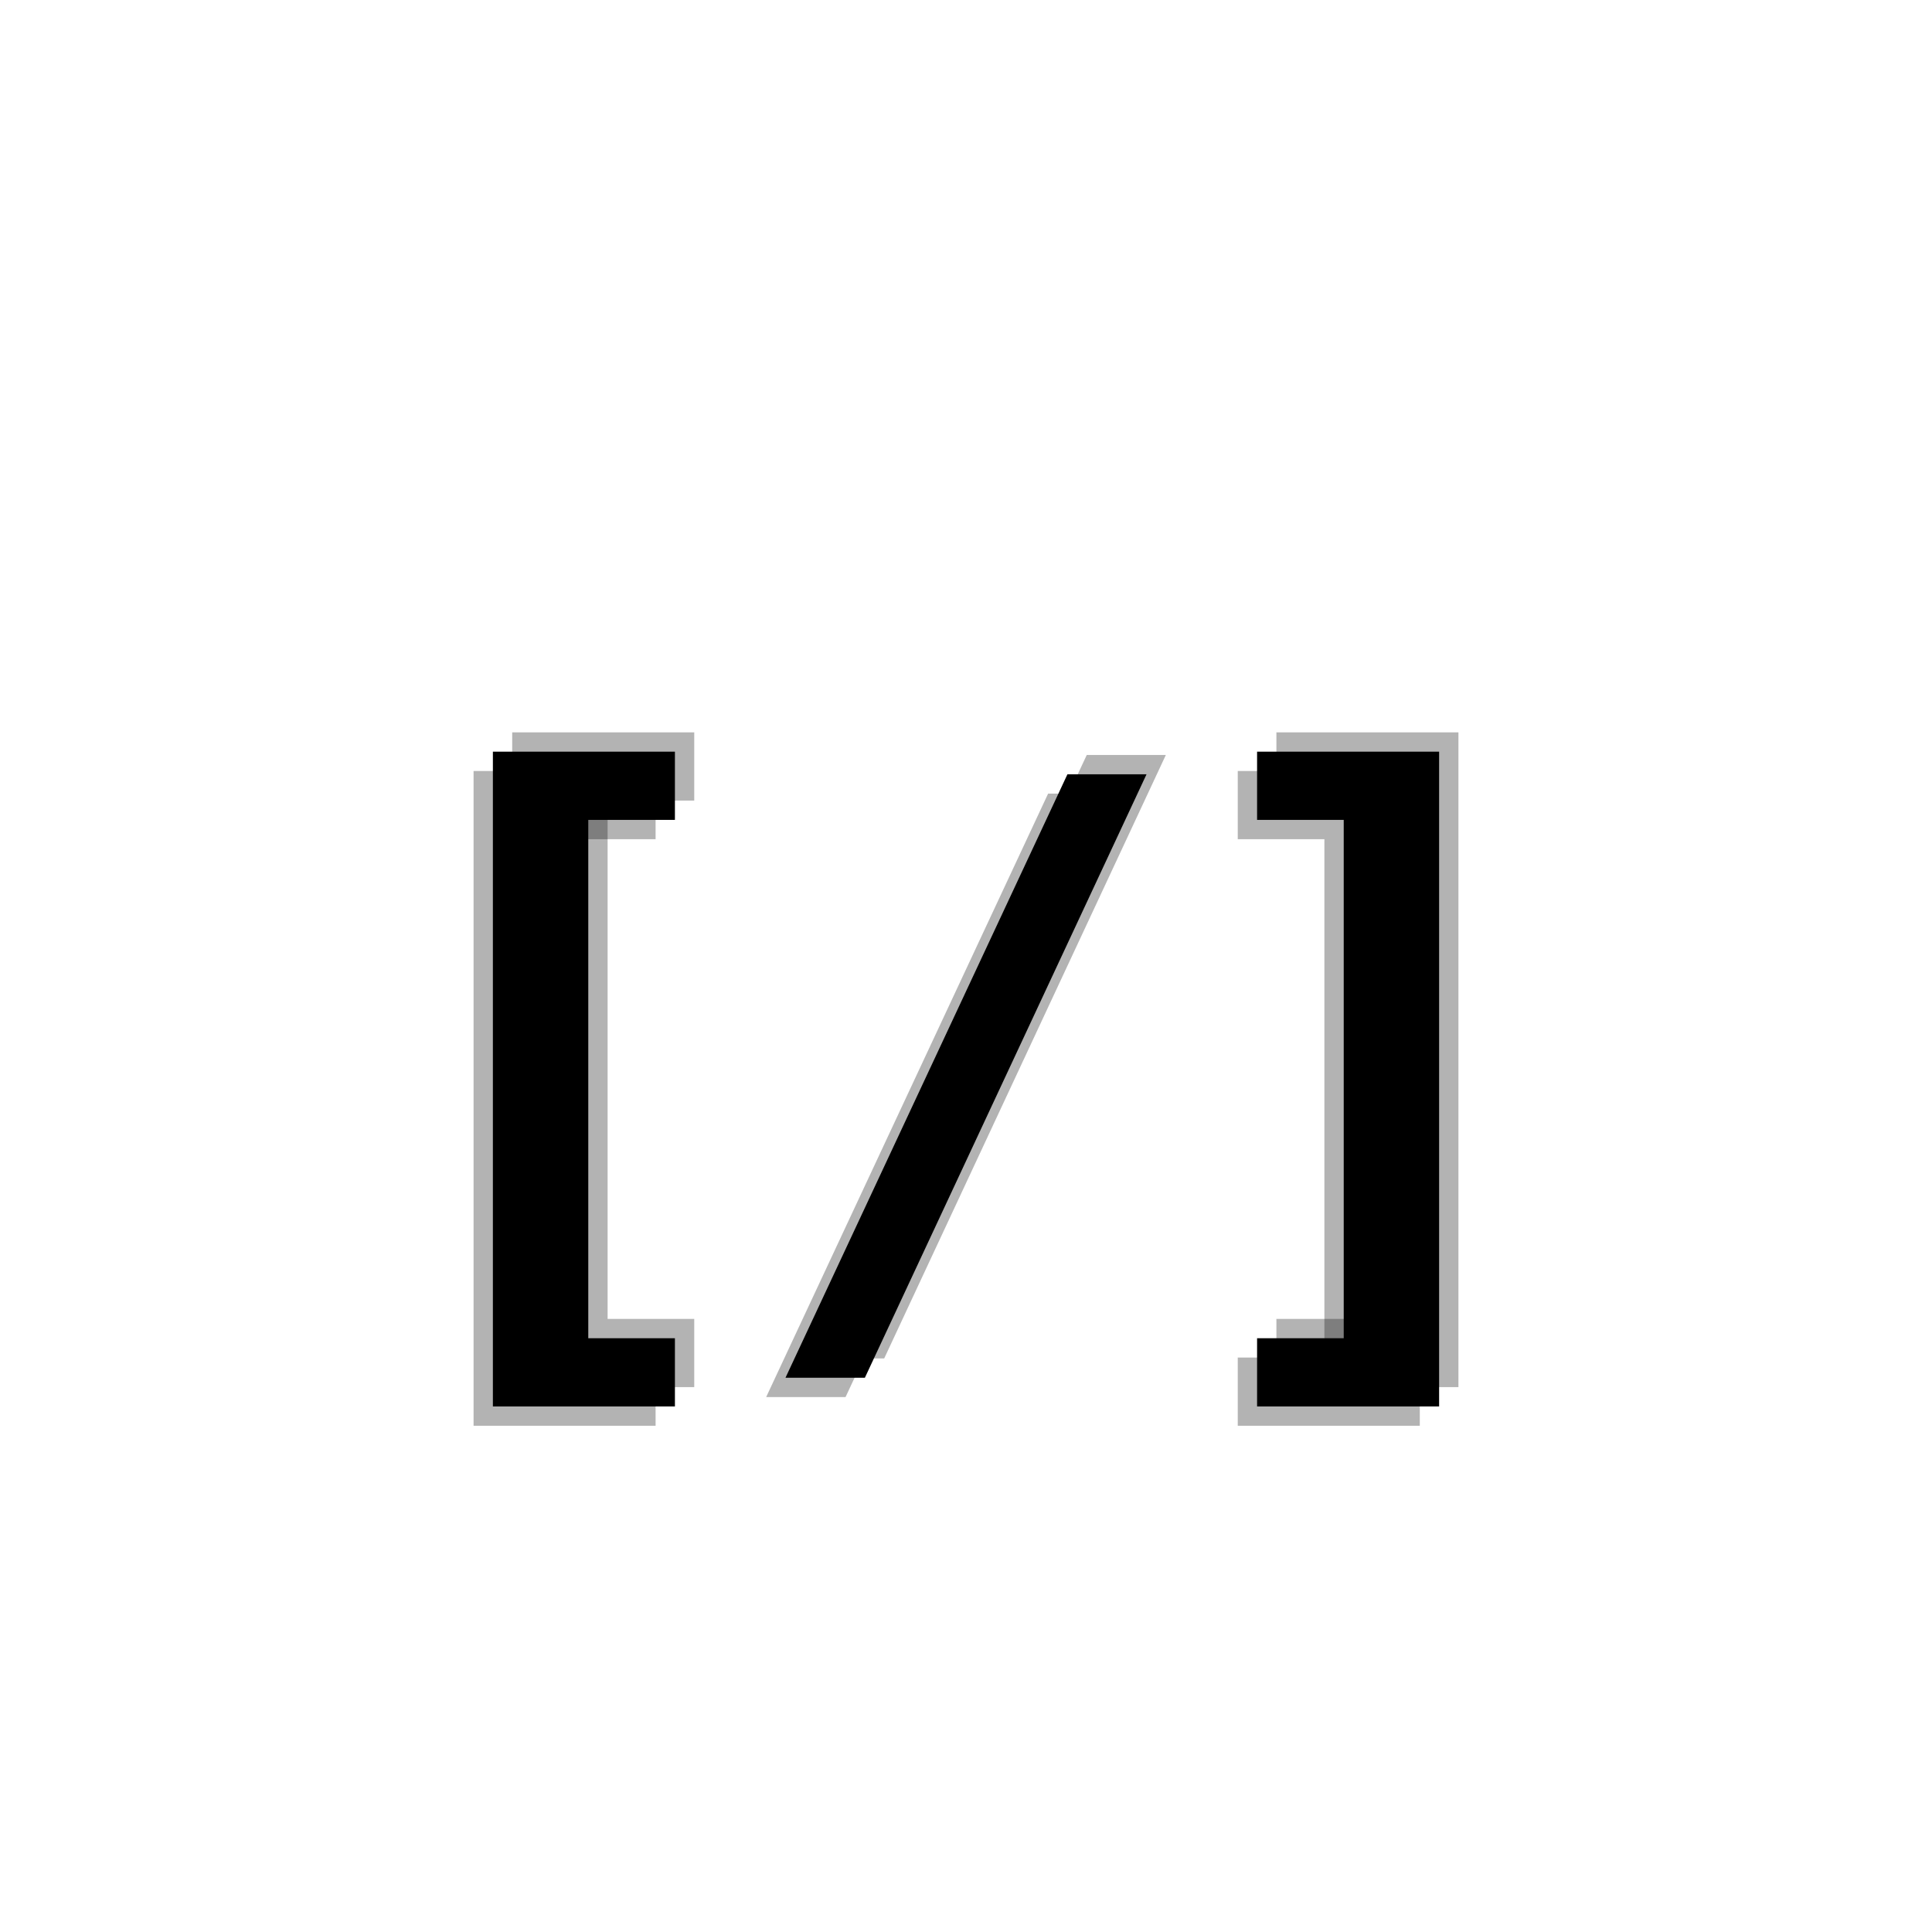
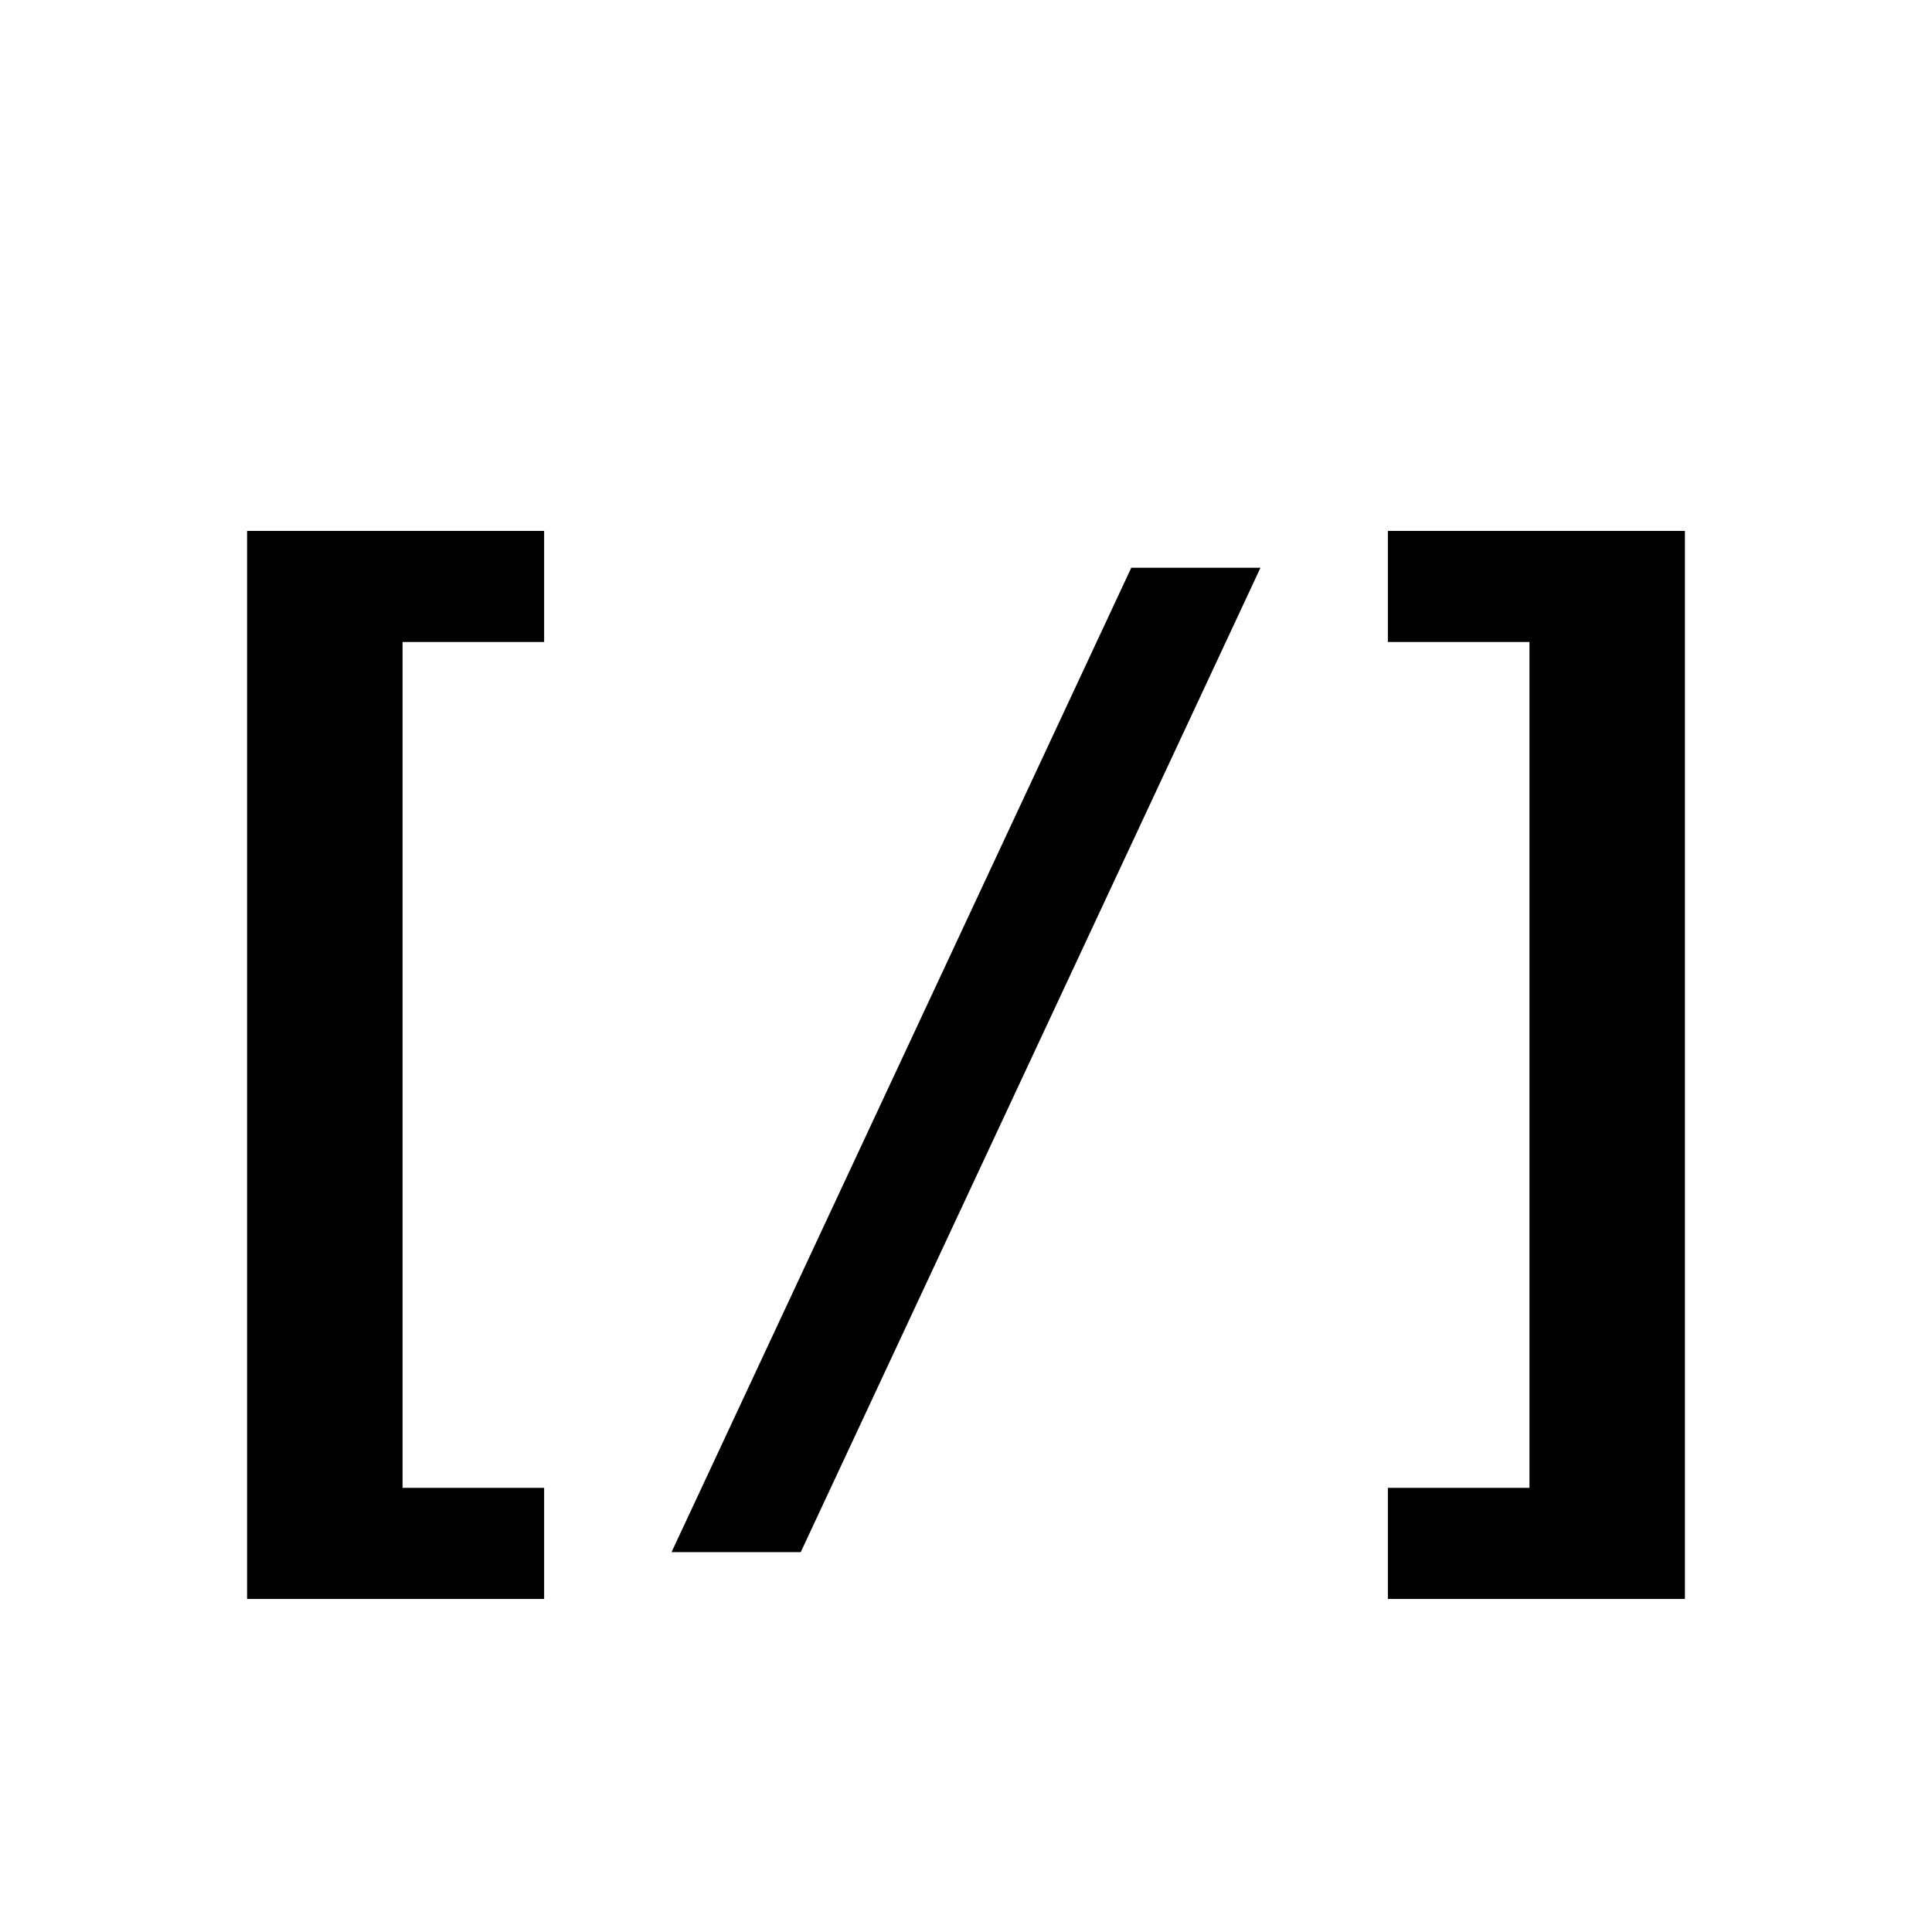
<svg xmlns="http://www.w3.org/2000/svg" width="16" height="16" viewBox="0 0 100 100">
  <g transform="translate(0, 2)">
-     <text x="51" y="54" font-family="ui-monospace, SFMono-Regular, Menlo, Monaco, Consolas, monospace" font-weight="900" font-size="38" fill="currentColor" fill-opacity="0.3" text-anchor="middle" dominant-baseline="middle" letter-spacing="-2">[/]</text>
-     <text x="49" y="56" font-family="ui-monospace, SFMono-Regular, Menlo, Monaco, Consolas, monospace" font-weight="900" font-size="38" fill="currentColor" fill-opacity="0.3" text-anchor="middle" dominant-baseline="middle" letter-spacing="-2">[/]</text>
-     <text x="50" y="55" font-family="ui-monospace, SFMono-Regular, Menlo, Monaco, Consolas, monospace" font-weight="900" font-size="38" fill="currentColor" text-anchor="middle" dominant-baseline="middle" letter-spacing="-2">[/]</text>
+     <text x="50" y="55" font-family="ui-monospace, SFMono-Regular, Menlo, Monaco, Consolas, monospace" font-weight="900" font-size="62" fill="currentColor" text-anchor="middle" dominant-baseline="middle" letter-spacing="-6">[/]</text>
  </g>
</svg>
